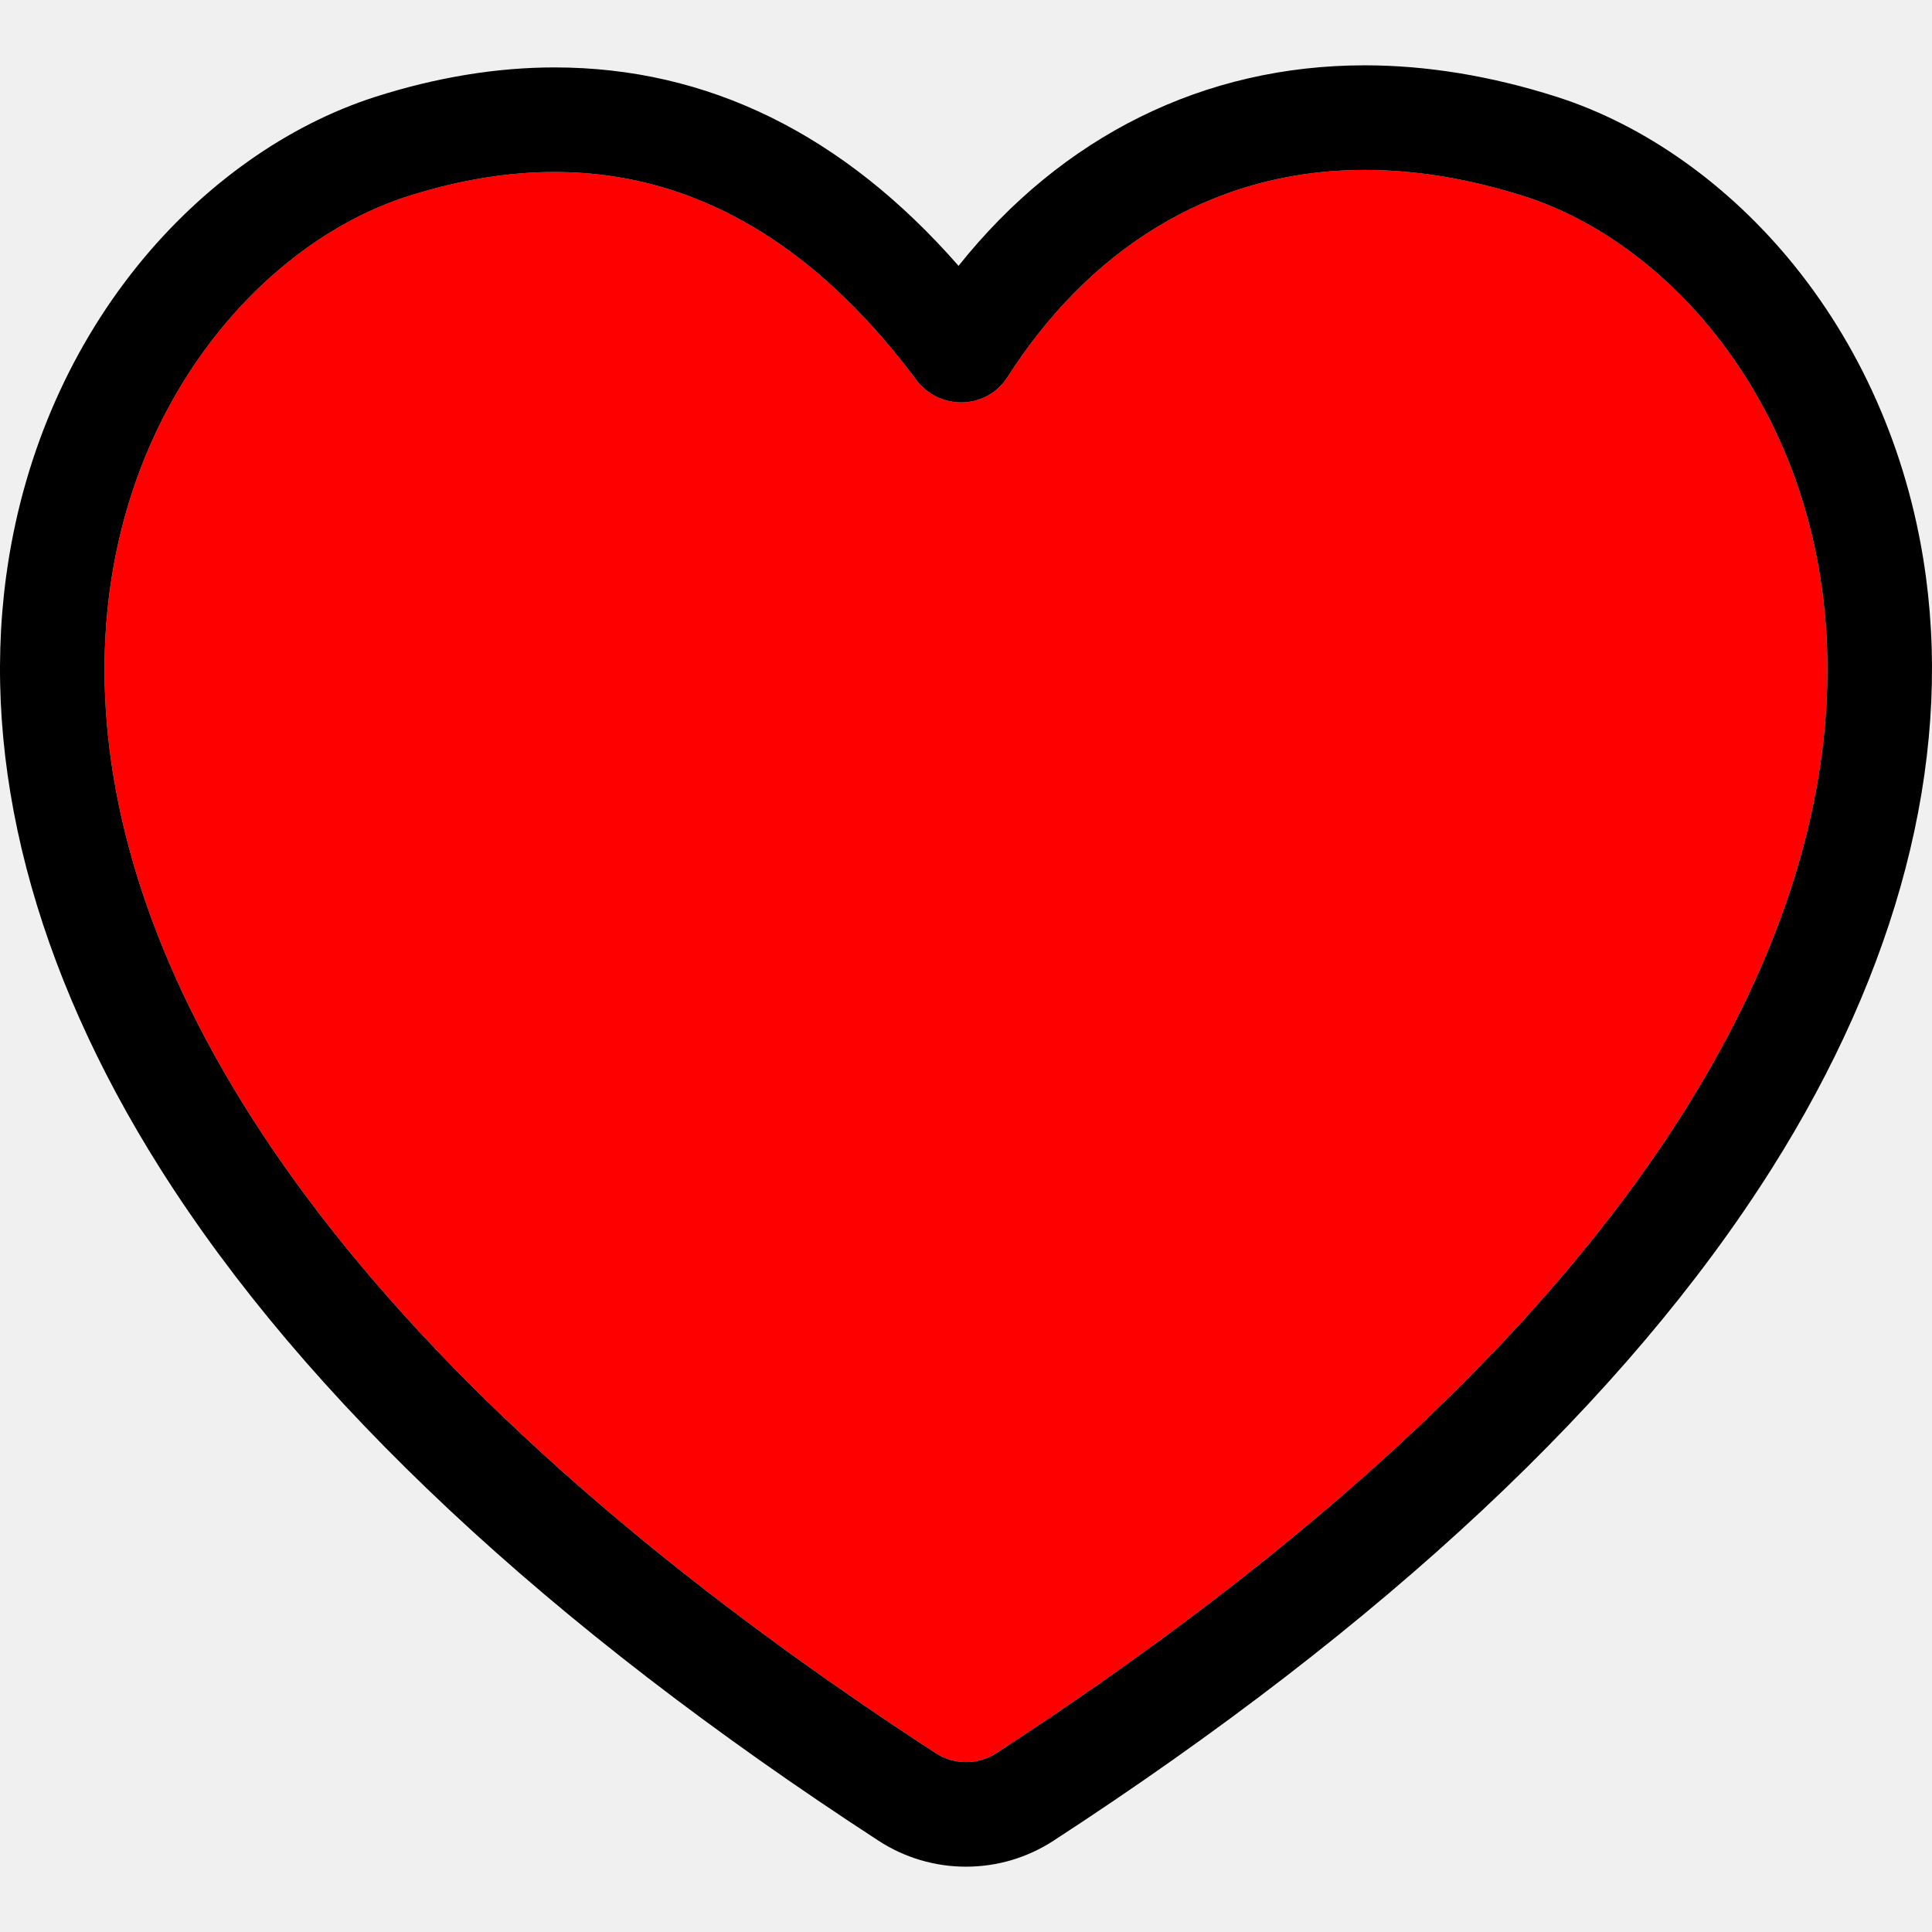
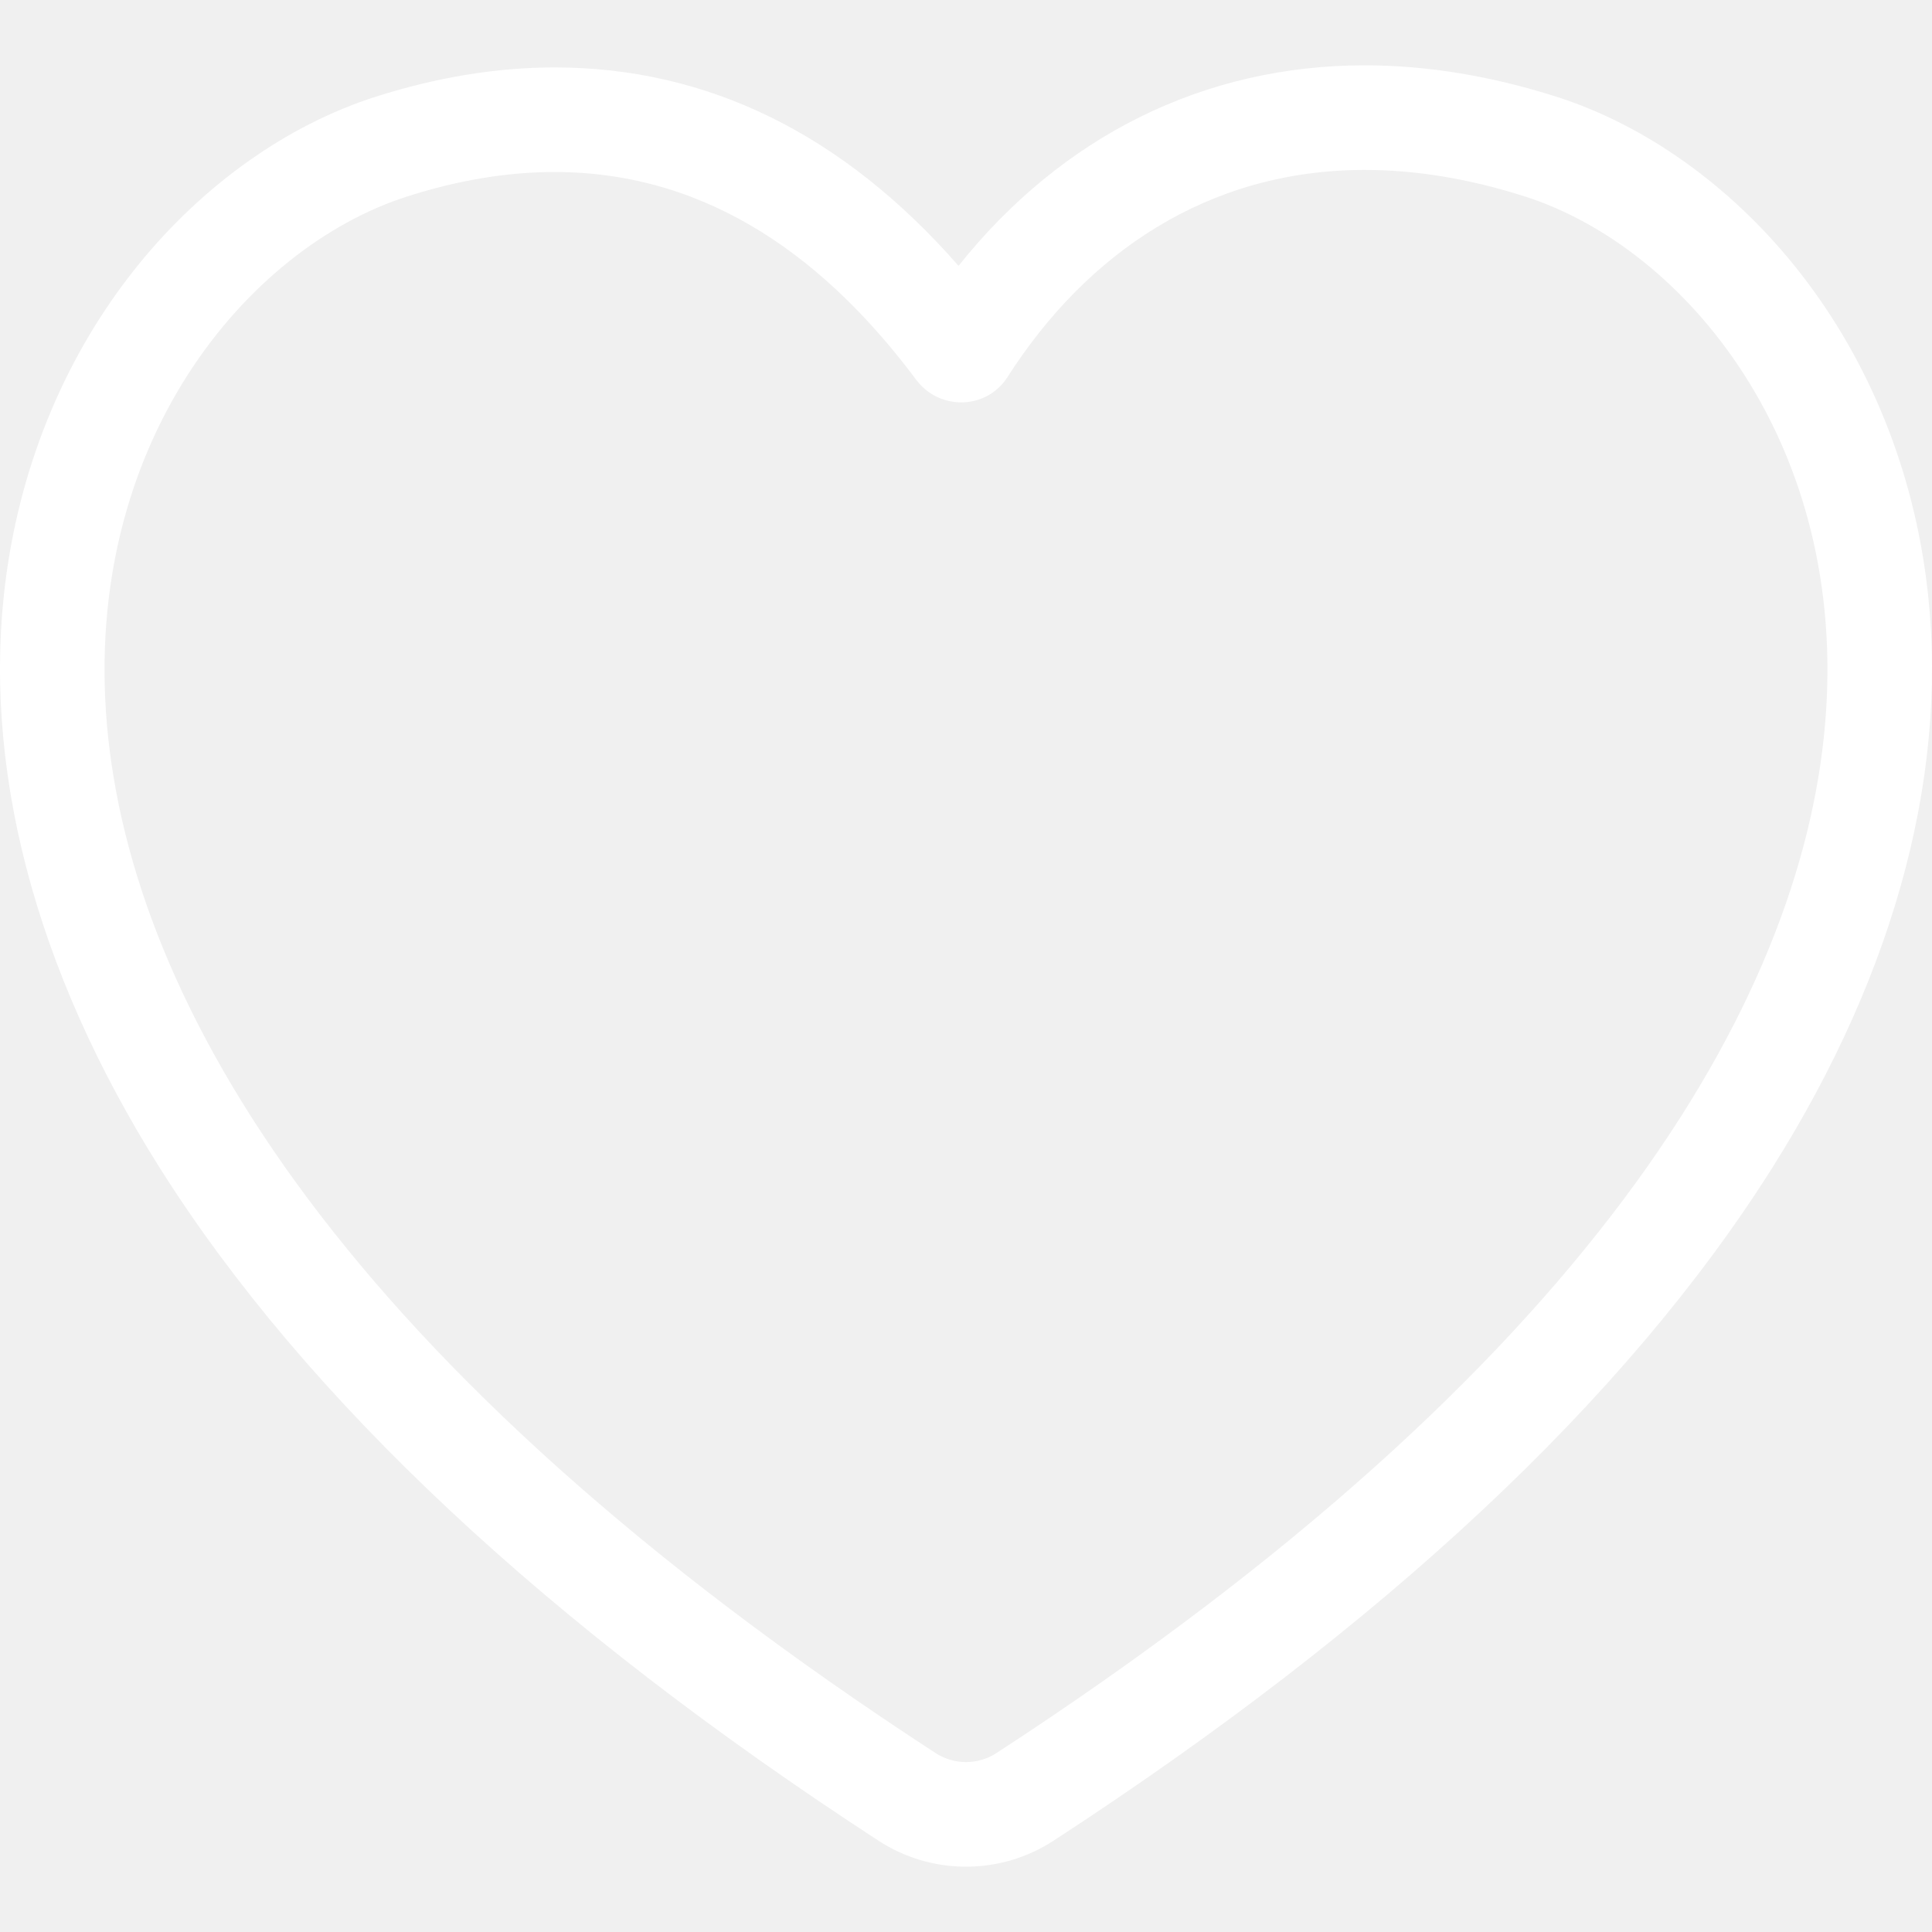
<svg xmlns="http://www.w3.org/2000/svg" version="1.1" id="Layer_1" x="0px" y="0px" viewBox="0 0 511.999 511.999" style="enable-background:new 0 0 511.999 511.999;" xml:space="preserve">
-   <path fill="red" d="M404.121,52.066c-15.078-4.814-29.245-7.037-42.436-7.037c-41.763,0-73.826,22.246-94.686,54.895  c-2.851,4.466-7.544,6.708-12.265,6.708c-4.462,0-8.953-1.999-11.948-6.013c-23.062-30.875-54.038-55.037-95.835-55.037  c-12.086,0-25.079,2.02-39.045,6.482C22.932,79.249-65.995,260.291,247.94,464.579c2.449,1.595,5.256,2.391,8.062,2.391  s5.613-0.795,8.062-2.391C577.988,260.293,489.06,79.251,404.121,52.066z" />
-   <path d="M510.383,152.815c-4.137-30.776-16.176-59.261-34.818-82.378c-17.247-21.389-39.62-37.288-62.995-44.77  c-17.368-5.547-34.483-8.357-50.885-8.357c-42.575,0-80.229,18.728-107.658,53.144c-30.555-34.913-66.507-52.588-107.078-52.588  c-15.312,0-31.286,2.624-47.479,7.797c-23.395,7.484-45.773,23.384-63.025,44.772C17.797,93.553,5.754,122.039,1.617,152.817  c-6.683,49.719,7.43,103.951,40.817,156.831c38.592,61.125,102.648,121.069,190.388,178.165c6.914,4.499,14.929,6.876,23.18,6.876  c8.251,0,16.266-2.377,23.18-6.876c87.738-57.097,151.792-117.04,190.383-178.168C502.948,256.766,517.063,202.534,510.383,152.815z   M256,466.971c-2.806,0-5.613-0.795-8.062-2.391C-65.997,260.293,22.93,79.251,107.905,52.066  c13.966-4.462,26.958-6.482,39.045-6.482c41.797,0,72.773,24.161,95.835,55.037c2.997,4.012,7.485,6.013,11.948,6.013  c4.722,0,9.413-2.242,12.265-6.708c20.861-32.651,52.924-54.895,94.686-54.895c13.192,0,27.358,2.223,42.436,7.037  c84.939,27.185,173.867,208.227-140.059,412.515C261.615,466.176,258.806,466.971,256,466.971z" />
+   <path fill="none" d="M404.121,52.066c-15.078-4.814-29.245-7.037-42.436-7.037c-41.763,0-73.826,22.246-94.686,54.895  c-2.851,4.466-7.544,6.708-12.265,6.708c-4.462,0-8.953-1.999-11.948-6.013c-23.062-30.875-54.038-55.037-95.835-55.037  c-12.086,0-25.079,2.02-39.045,6.482C22.932,79.249-65.995,260.291,247.94,464.579c2.449,1.595,5.256,2.391,8.062,2.391  s5.613-0.795,8.062-2.391C577.988,260.293,489.06,79.251,404.121,52.066z" />
+   <path fill="white" d="M510.383,152.815c-4.137-30.776-16.176-59.261-34.818-82.378c-17.247-21.389-39.62-37.288-62.995-44.77  c-17.368-5.547-34.483-8.357-50.885-8.357c-42.575,0-80.229,18.728-107.658,53.144c-30.555-34.913-66.507-52.588-107.078-52.588  c-15.312,0-31.286,2.624-47.479,7.797c-23.395,7.484-45.773,23.384-63.025,44.772C17.797,93.553,5.754,122.039,1.617,152.817  c-6.683,49.719,7.43,103.951,40.817,156.831c38.592,61.125,102.648,121.069,190.388,178.165c6.914,4.499,14.929,6.876,23.18,6.876  c8.251,0,16.266-2.377,23.18-6.876c87.738-57.097,151.792-117.04,190.383-178.168C502.948,256.766,517.063,202.534,510.383,152.815z   M256,466.971c-2.806,0-5.613-0.795-8.062-2.391C-65.997,260.293,22.93,79.251,107.905,52.066  c13.966-4.462,26.958-6.482,39.045-6.482c41.797,0,72.773,24.161,95.835,55.037c2.997,4.012,7.485,6.013,11.948,6.013  c4.722,0,9.413-2.242,12.265-6.708c20.861-32.651,52.924-54.895,94.686-54.895c13.192,0,27.358,2.223,42.436,7.037  c84.939,27.185,173.867,208.227-140.059,412.515C261.615,466.176,258.806,466.971,256,466.971z" />
</svg>
